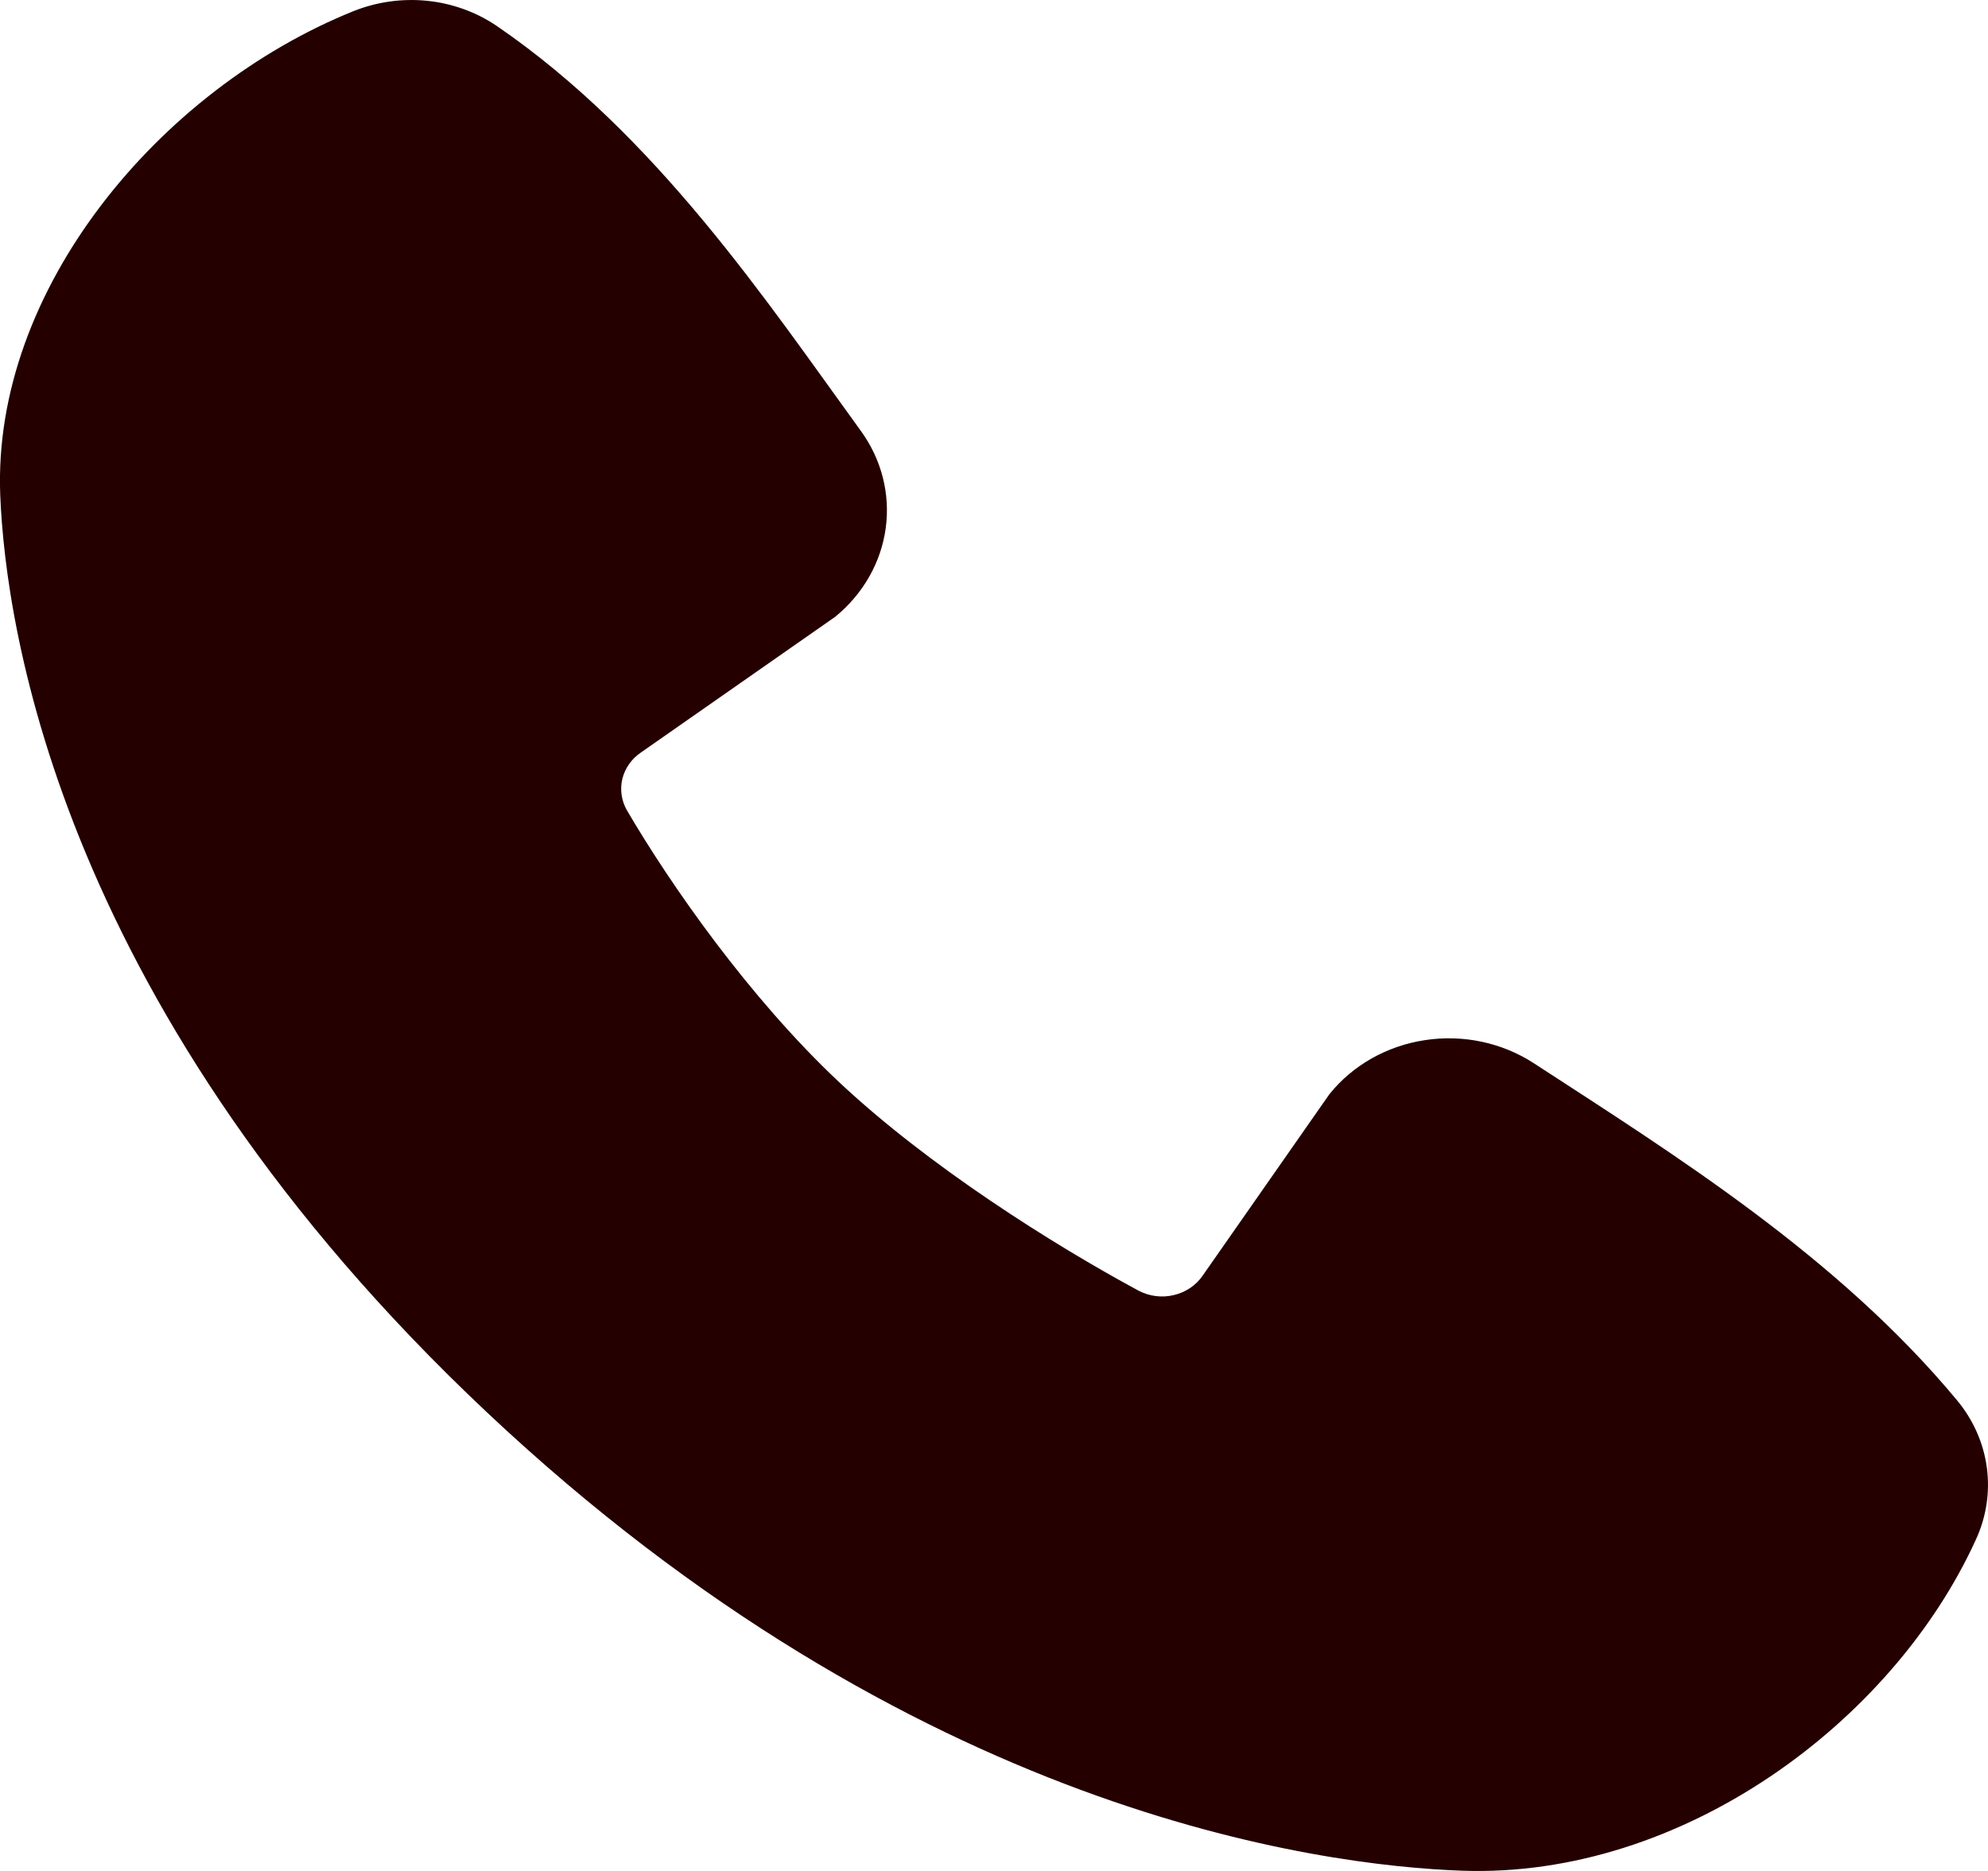
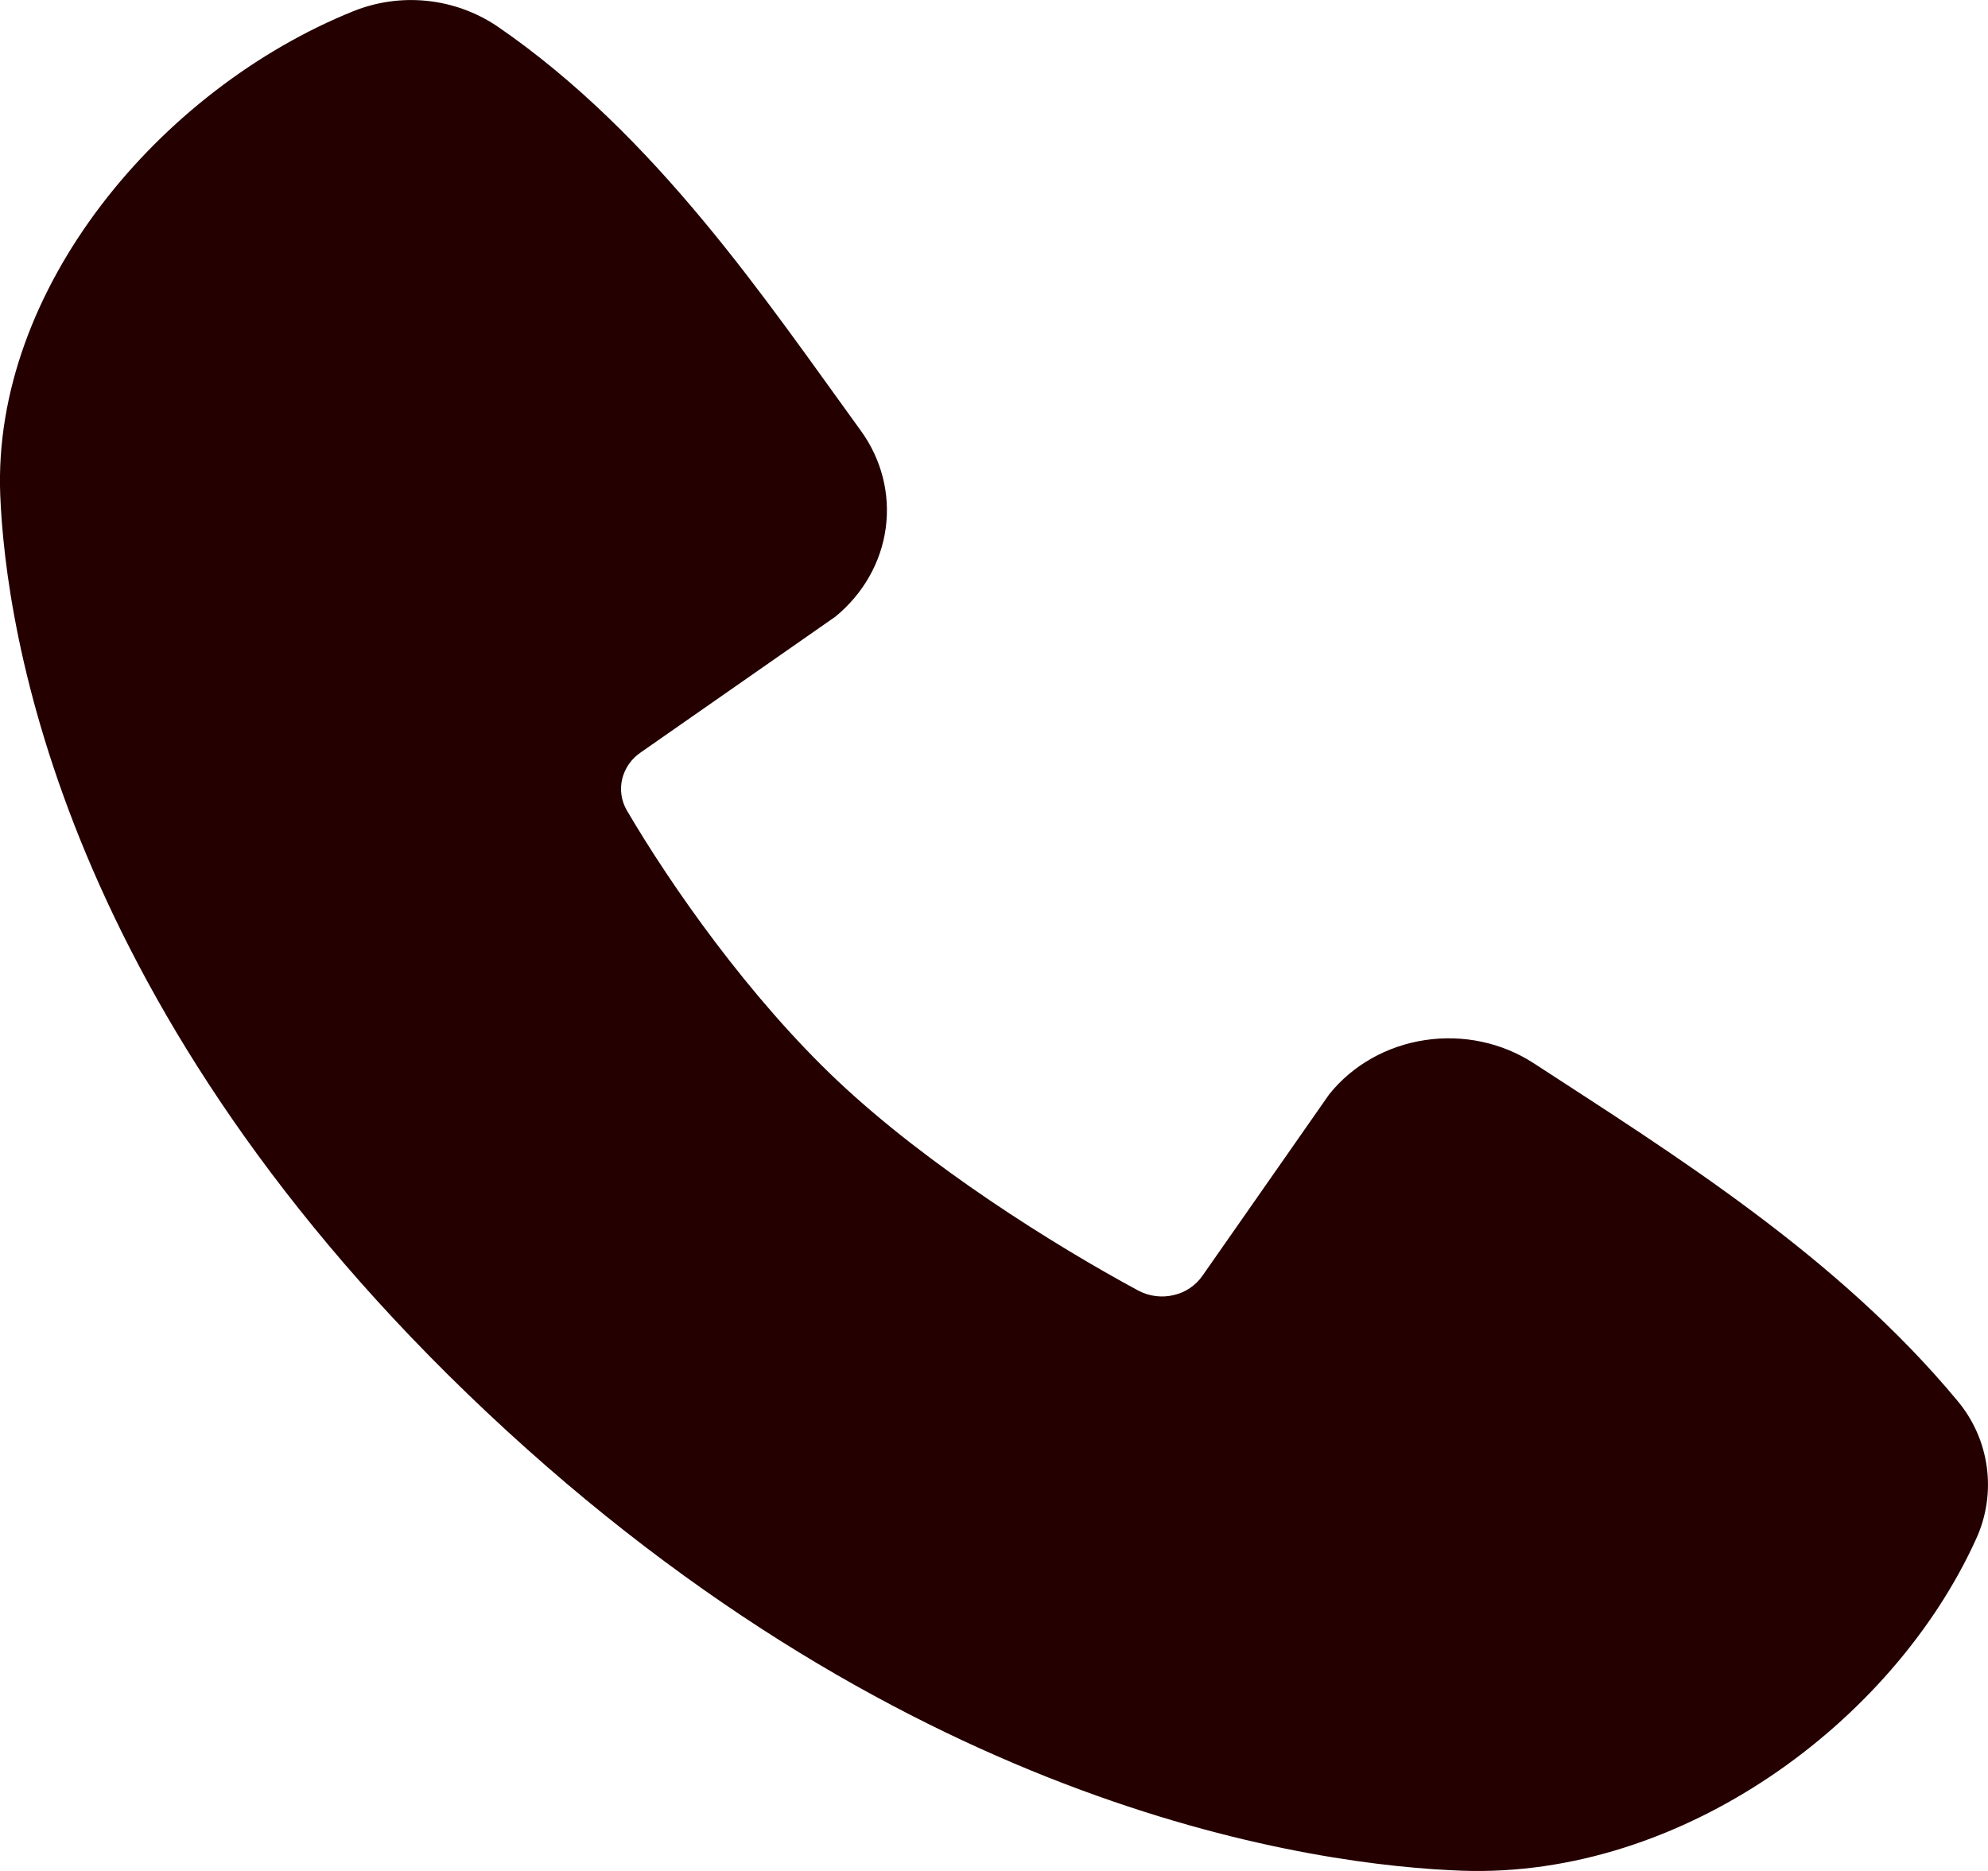
- <svg xmlns="http://www.w3.org/2000/svg" width="17" height="16" viewBox="0 0 17 16" fill="none">
-   <path fill-rule="evenodd" clip-rule="evenodd" d="M12.506 15.998C11.28 15.955 7.805 15.503 4.166 12.08C0.528 8.656 0.048 5.387 0.002 4.232C-0.066 2.473 1.366 0.764 3.021 0.096C3.22 0.016 3.438 -0.015 3.654 0.007C3.869 0.029 4.075 0.104 4.251 0.224C5.613 1.158 6.553 2.571 7.36 3.683C7.538 3.927 7.614 4.224 7.574 4.517C7.534 4.811 7.38 5.08 7.143 5.274L5.481 6.435C5.401 6.489 5.345 6.569 5.322 6.66C5.3 6.751 5.314 6.846 5.36 6.928C5.737 7.572 6.406 8.53 7.172 9.251C7.939 9.972 9.005 10.643 9.737 11.038C9.829 11.086 9.936 11.1 10.039 11.075C10.14 11.051 10.229 10.991 10.285 10.908L11.367 9.359C11.565 9.111 11.859 8.944 12.185 8.895C12.511 8.845 12.845 8.916 13.117 9.093C14.315 9.873 15.713 10.743 16.736 11.976C16.874 12.142 16.962 12.341 16.99 12.55C17.018 12.759 16.986 12.972 16.897 13.165C16.185 14.73 14.381 16.063 12.506 15.998Z" fill="#240000" />
+ <svg xmlns="http://www.w3.org/2000/svg" width="17" height="16" fill="none">
+   <path fill="#240000" fill-rule="evenodd" d="M12.506 15.998c-1.226-.043-4.701-.495-8.34-3.918C.528 8.656.048 5.387.002 4.232-.066 2.472 1.366.764 3.021.096a1.323 1.323 0 0 1 1.23.128c1.362.934 2.302 2.347 3.11 3.459.177.244.253.54.213.834-.04.294-.194.563-.431.757L5.48 6.434a.384.384 0 0 0-.159.226.365.365 0 0 0 .038.268c.377.644 1.046 1.602 1.812 2.323.767.721 1.833 1.392 2.565 1.787.092.048.2.062.302.037a.41.41 0 0 0 .246-.167l1.082-1.549c.198-.248.492-.415.818-.464.326-.05.66.021.932.198 1.198.78 2.596 1.65 3.62 2.883a1.115 1.115 0 0 1 .16 1.19c-.712 1.564-2.516 2.897-4.391 2.832Z" clip-rule="evenodd" />
</svg>
